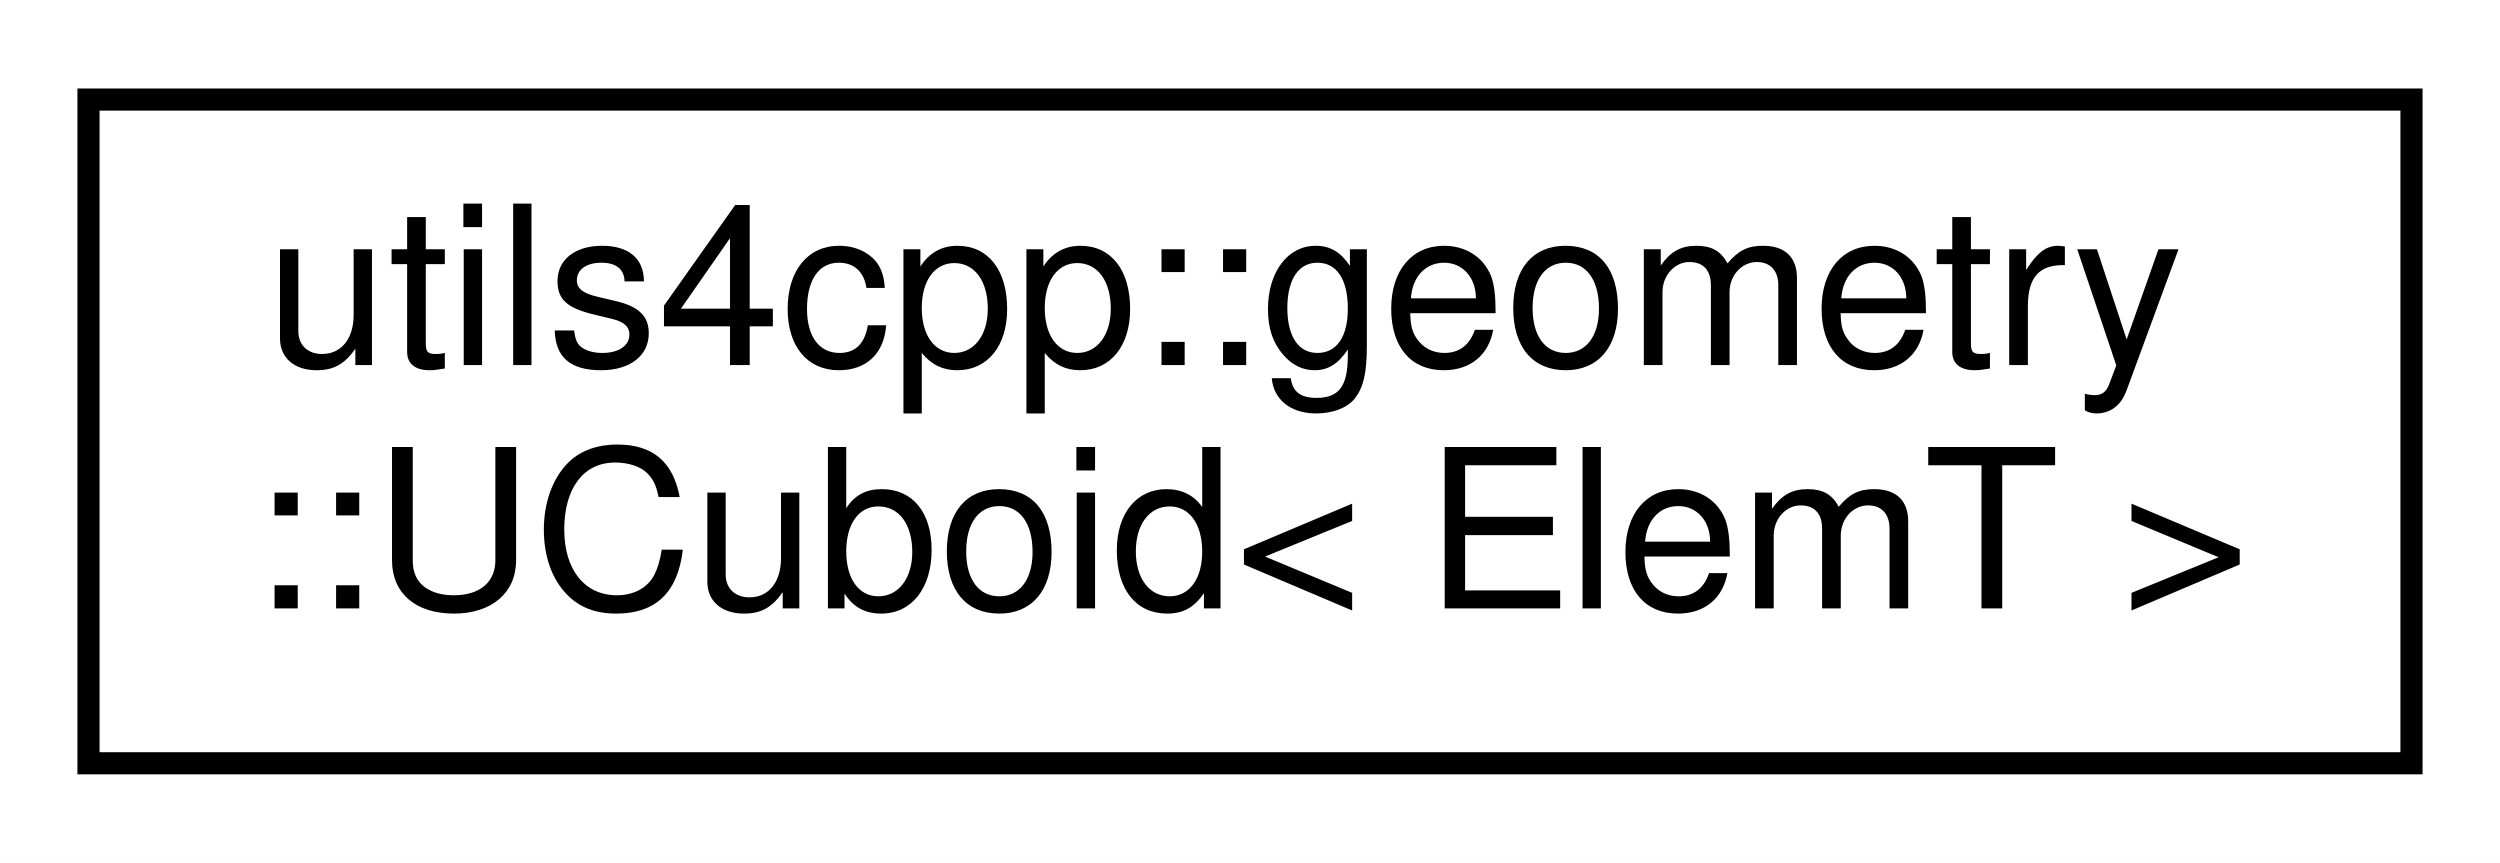
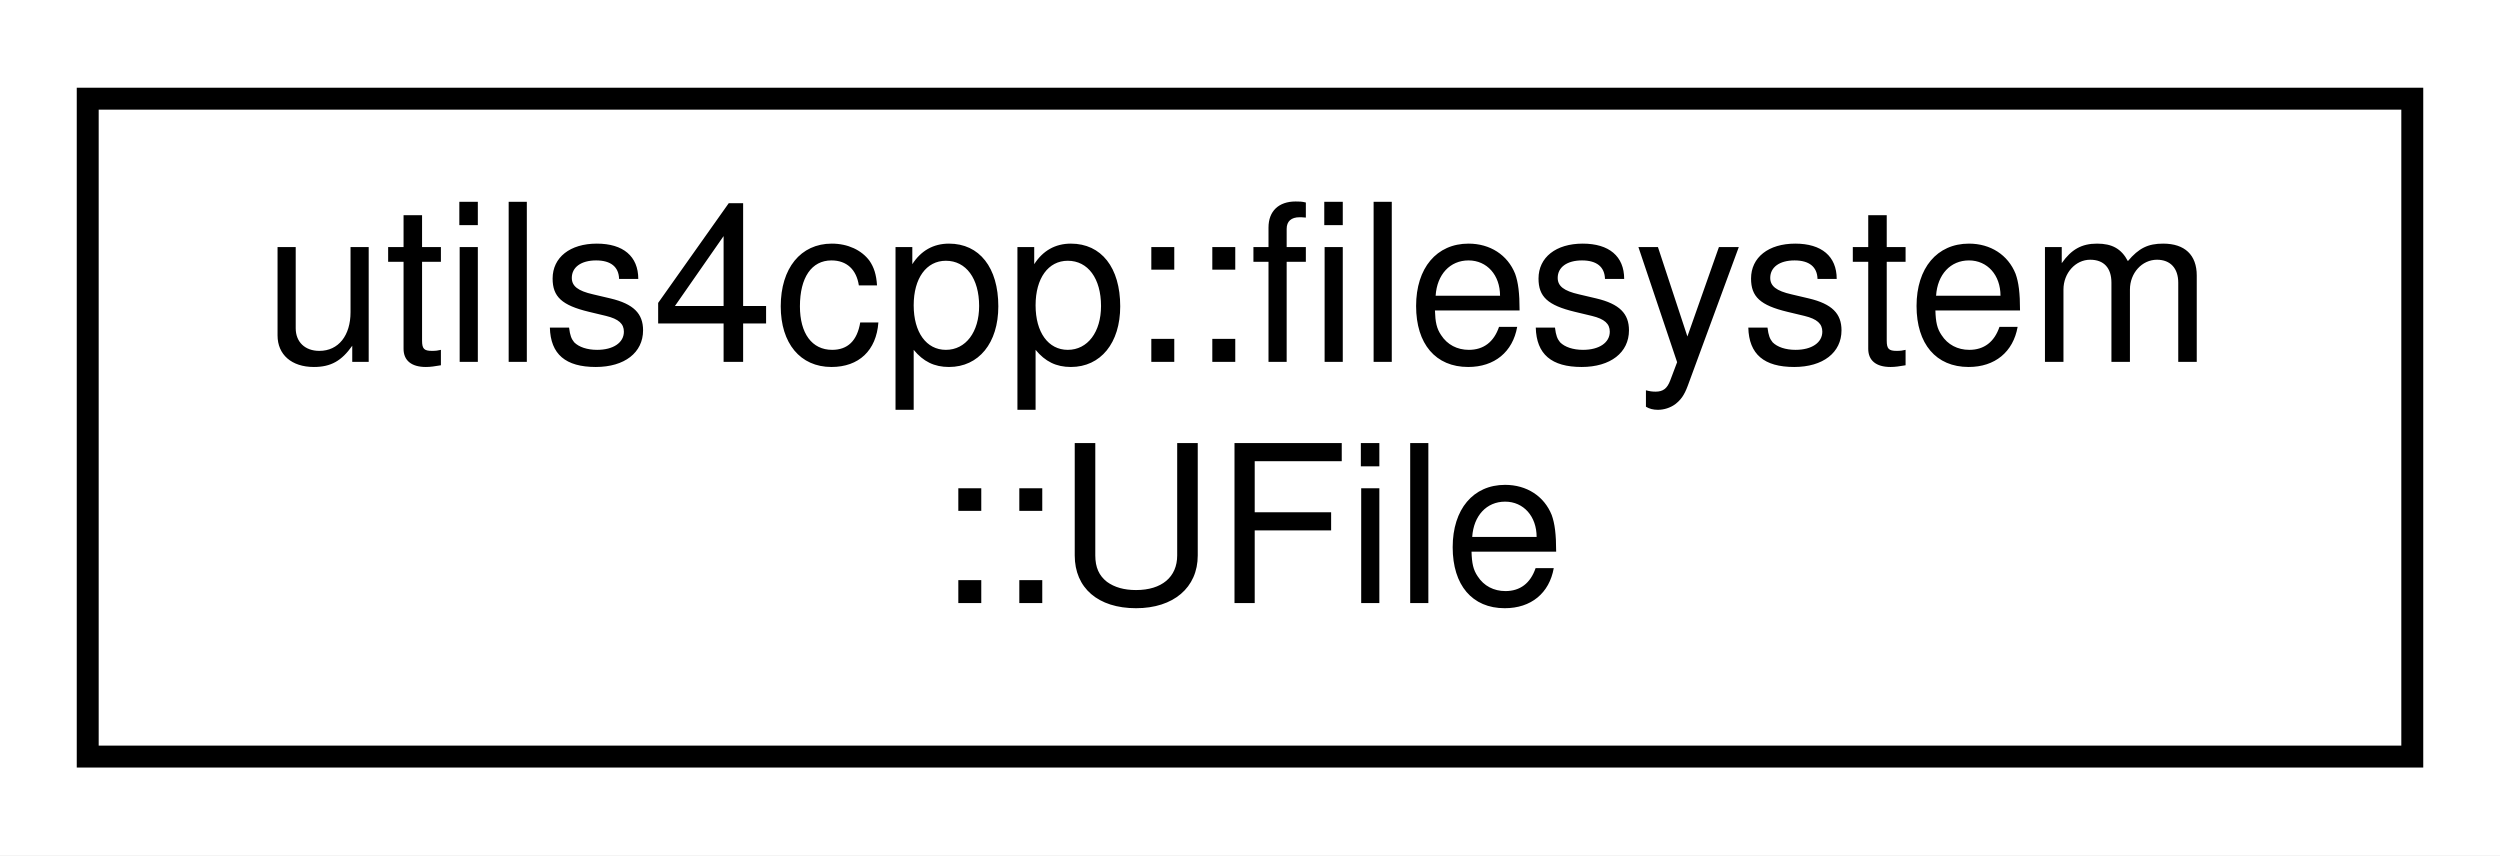
- <svg xmlns="http://www.w3.org/2000/svg" xmlns:xlink="http://www.w3.org/1999/xlink" width="113pt" height="39pt" viewBox="0.00 0.00 113.00 39.00">
+ <svg xmlns="http://www.w3.org/2000/svg" xmlns:xlink="http://www.w3.org/1999/xlink" width="114pt" height="39pt" viewBox="0.00 0.00 114.00 39.00">
  <g id="graph0" class="graph" transform="scale(1 1) rotate(0) translate(4 35)">
-     <polygon fill="white" stroke="none" points="-4,4 -4,-35 109,-35 109,4 -4,4" />
+     <polygon fill="white" stroke="none" points="-4,4 -4,-35 110,-35 110,4 -4,4" />
    <g id="node1" class="node">
      <g id="a_node1">
-         <a xlink:href="classutils4cpp_1_1geometry_1_1_u_cuboid.html" target="_top" xlink:title=" ">
-           <polygon fill="white" stroke="black" points="0,-0.5 0,-30.5 105,-30.5 105,-0.5 0,-0.5" />
-           <text text-anchor="start" x="8" y="-18.5" font-family="Helvetica,sans-Serif" font-size="10.00">utils4cpp::geometry</text>
-           <text text-anchor="middle" x="52.5" y="-7.5" font-family="Helvetica,sans-Serif" font-size="10.00">::UCuboid&lt; ElemT &gt;</text>
+         <a xlink:href="classutils4cpp_1_1filesystem_1_1_u_file.html" target="_top" xlink:title=" ">
+           <polygon fill="white" stroke="black" points="0,-0.5 0,-30.5 106,-30.5 106,-0.5 0,-0.5" />
+           <text text-anchor="start" x="8" y="-18.5" font-family="Helvetica,sans-Serif" font-size="10.00">utils4cpp::filesystem</text>
+           <text text-anchor="middle" x="53" y="-7.5" font-family="Helvetica,sans-Serif" font-size="10.00">::UFile</text>
        </a>
      </g>
    </g>
  </g>
</svg>
